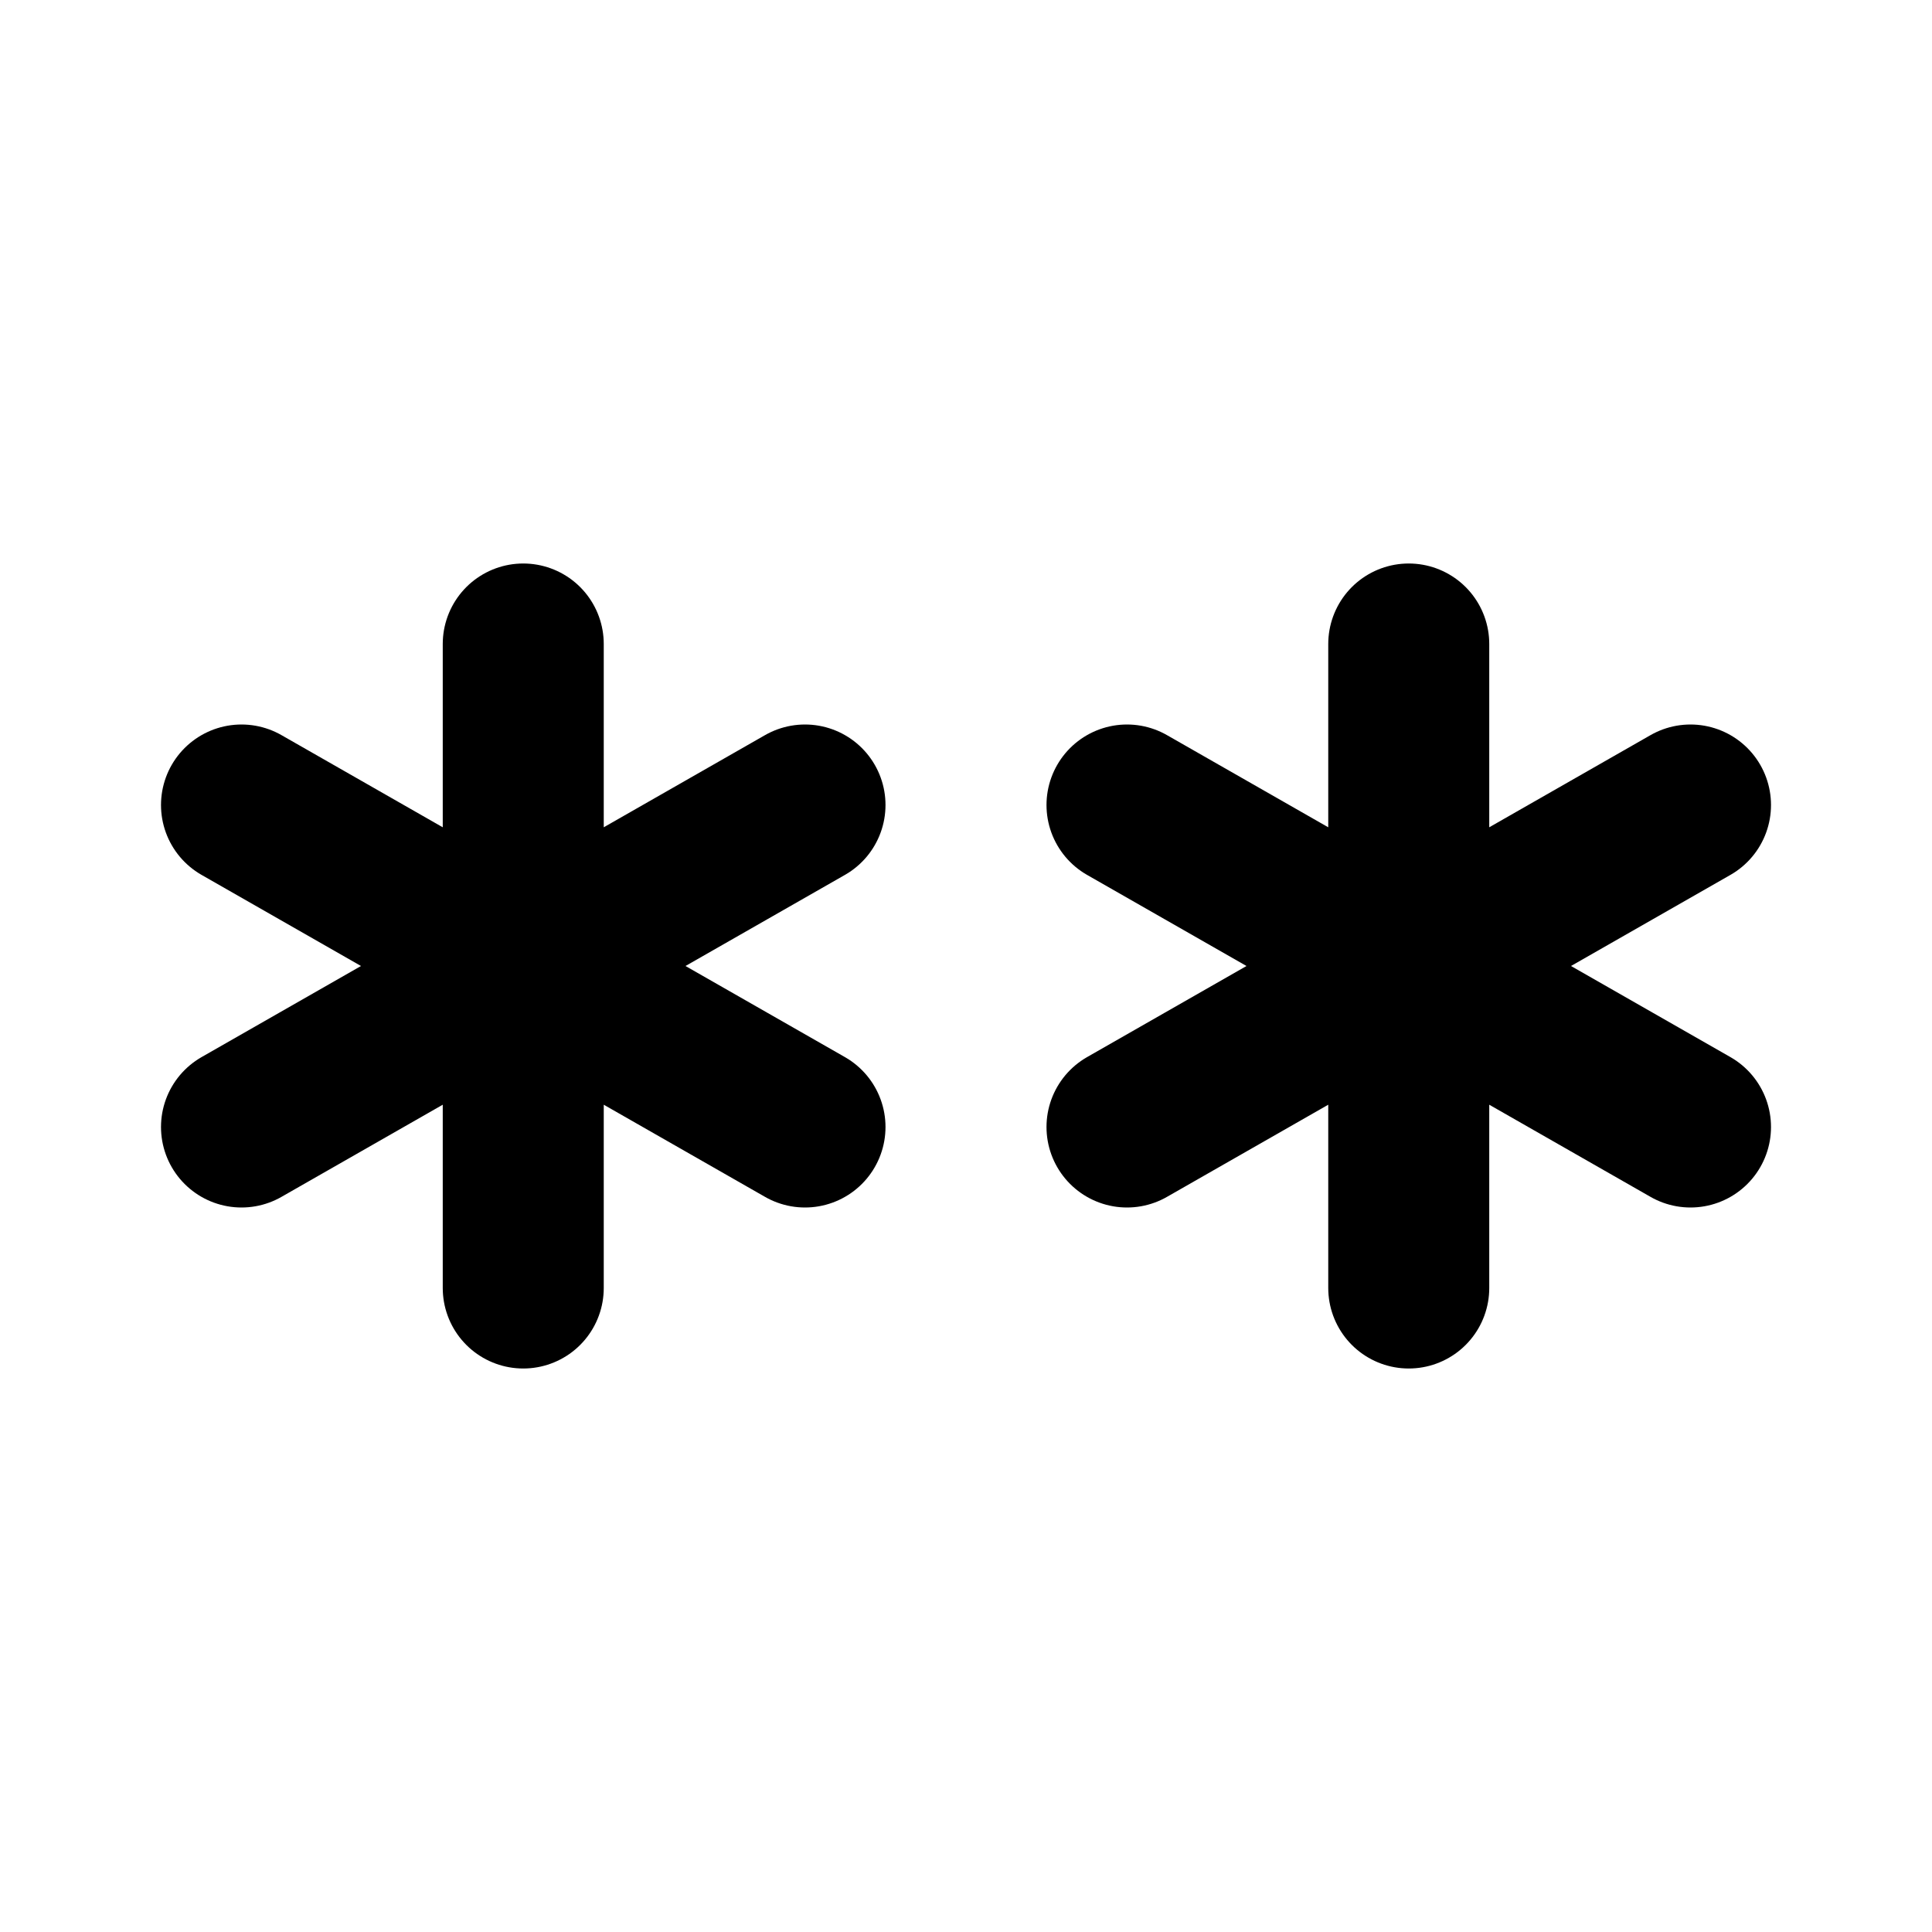
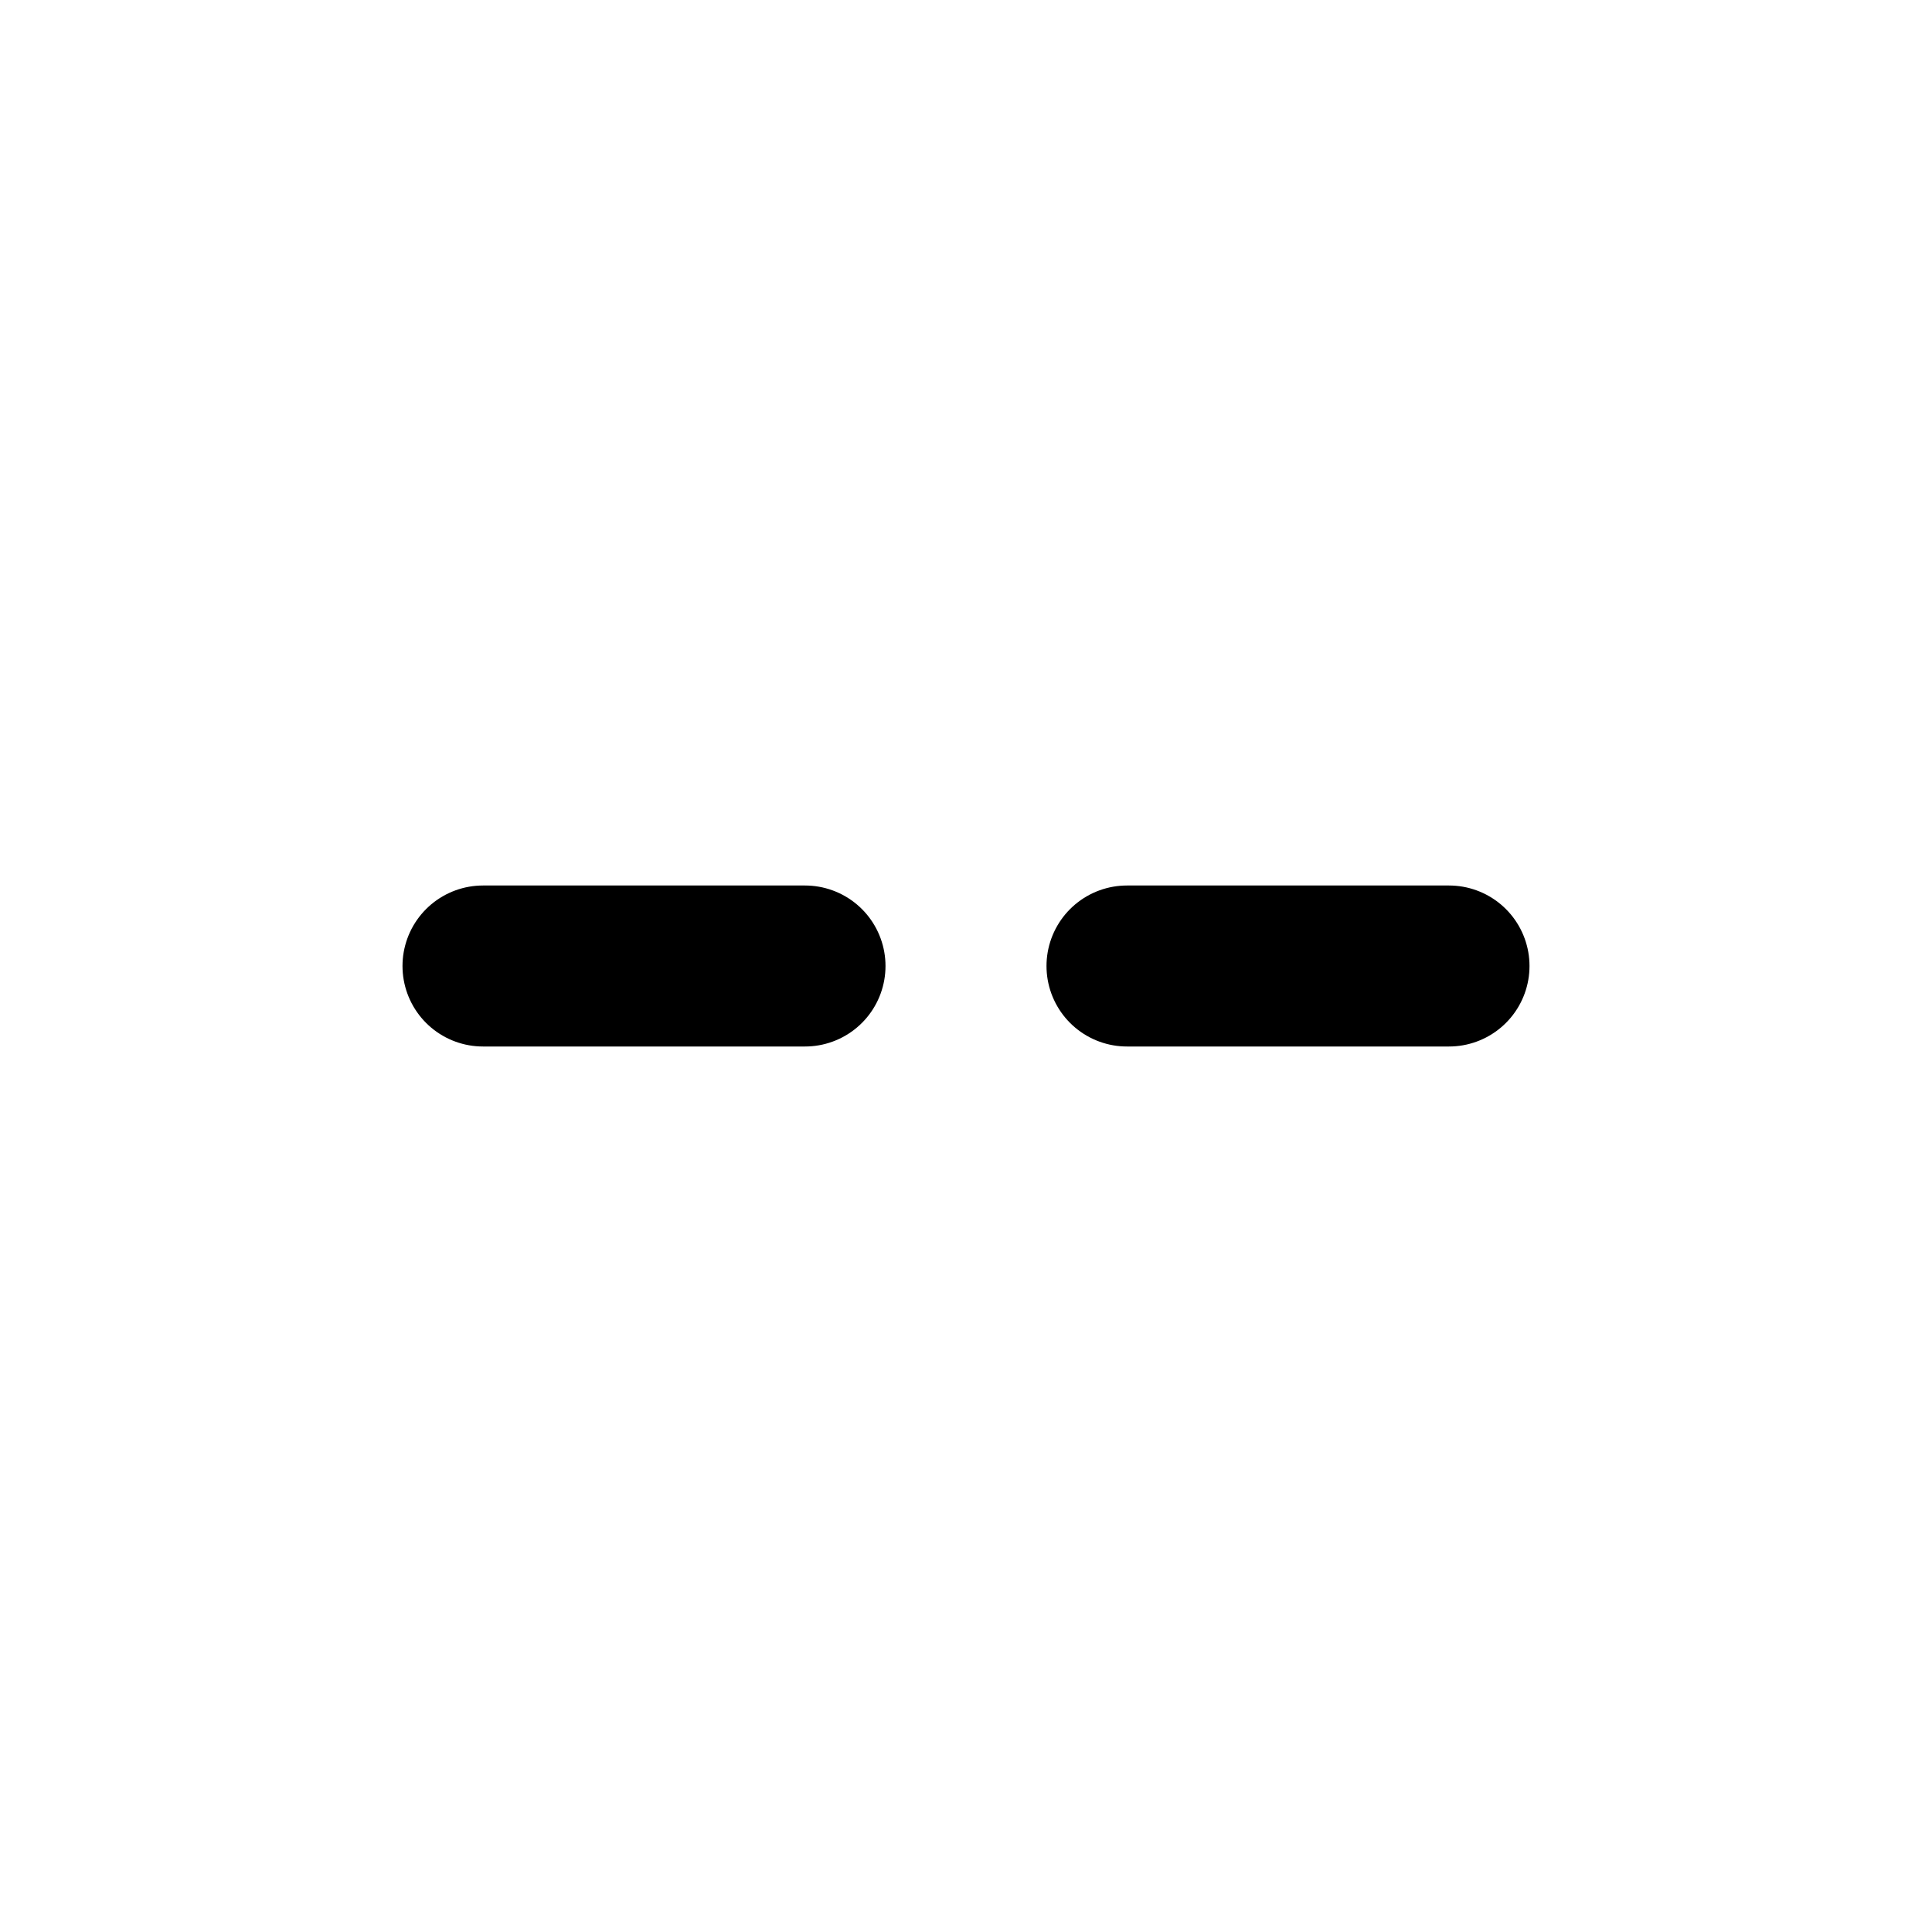
<svg xmlns="http://www.w3.org/2000/svg" width="24" height="24" viewBox="0 0 24 24" fill="none">
-   <path d="M6.5 16L6.5 8M10 14L3 10M10 10L3 14" stroke="black" stroke-width="2" stroke-linecap="round" />
-   <path d="M17.5 16L17.5 8M21 14L14 10M21 10L14 14" stroke="black" stroke-width="2" stroke-linecap="round" />
+   <line x1="6" y1="12" x2="10" y2="12" stroke="black" stroke-width="2" stroke-linecap="round" />
+   <line x1="14" y1="12" x2="18" y2="12" stroke="black" stroke-width="2" stroke-linecap="round" />
</svg>
